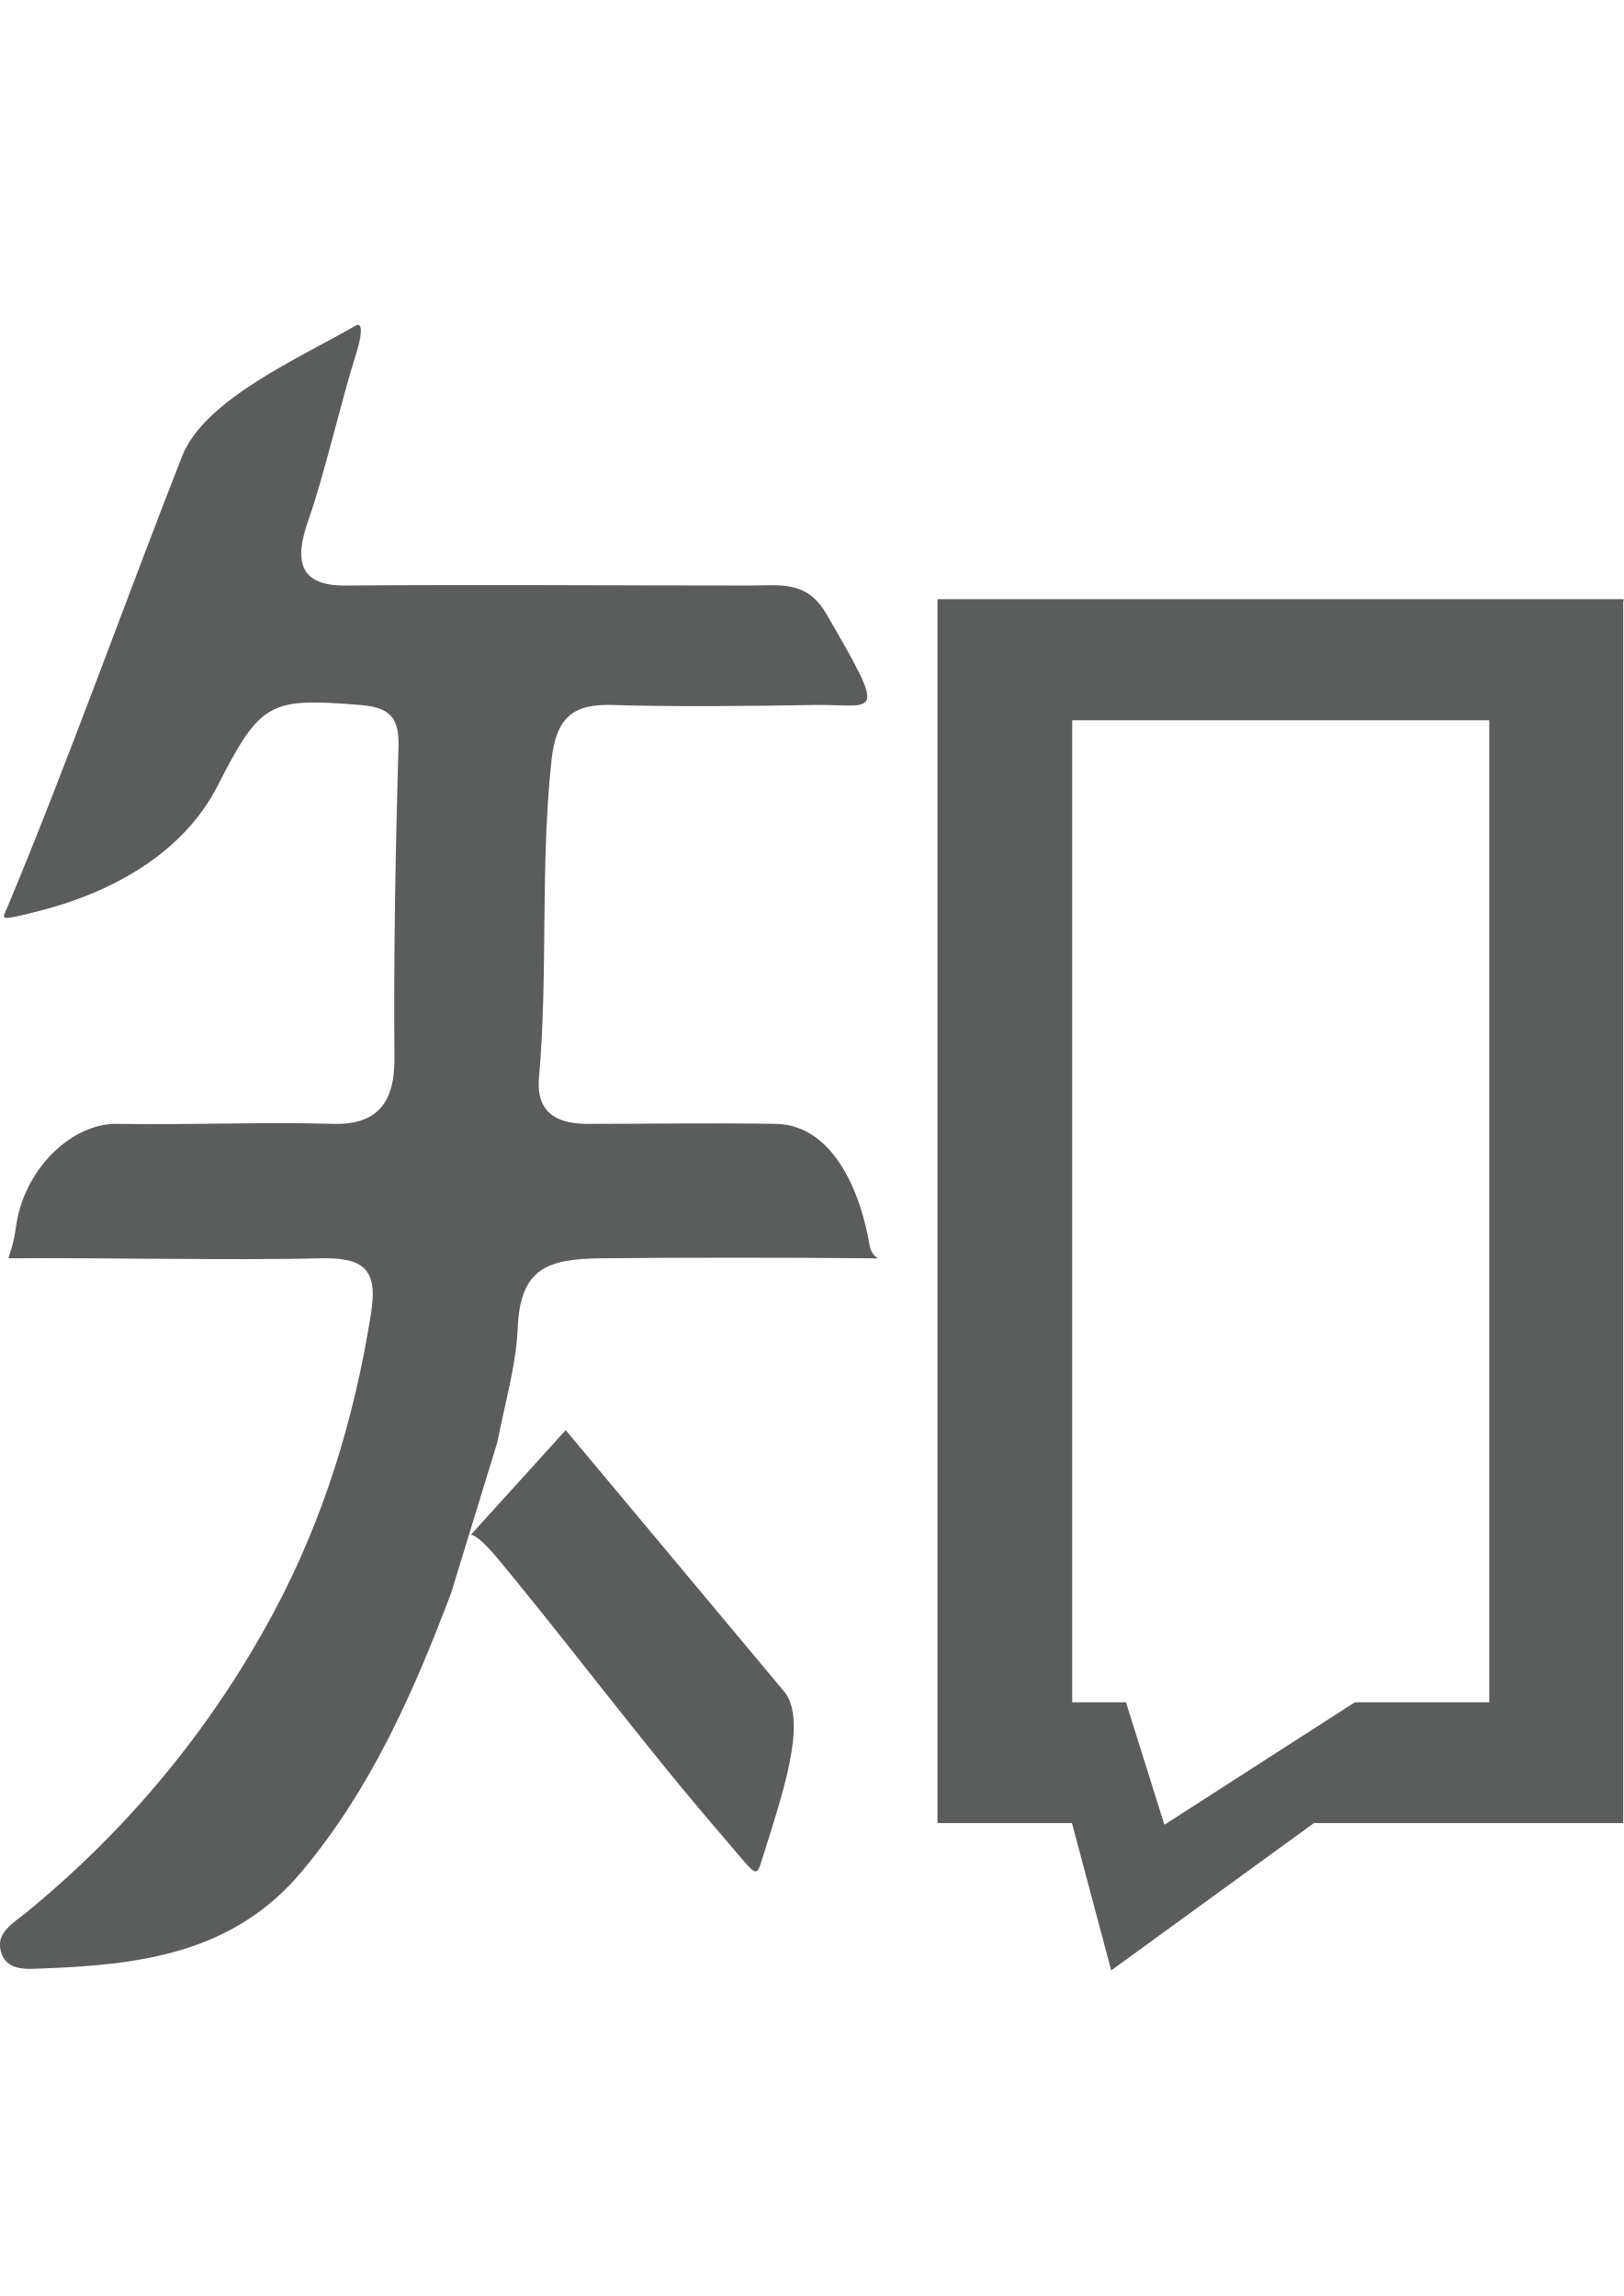
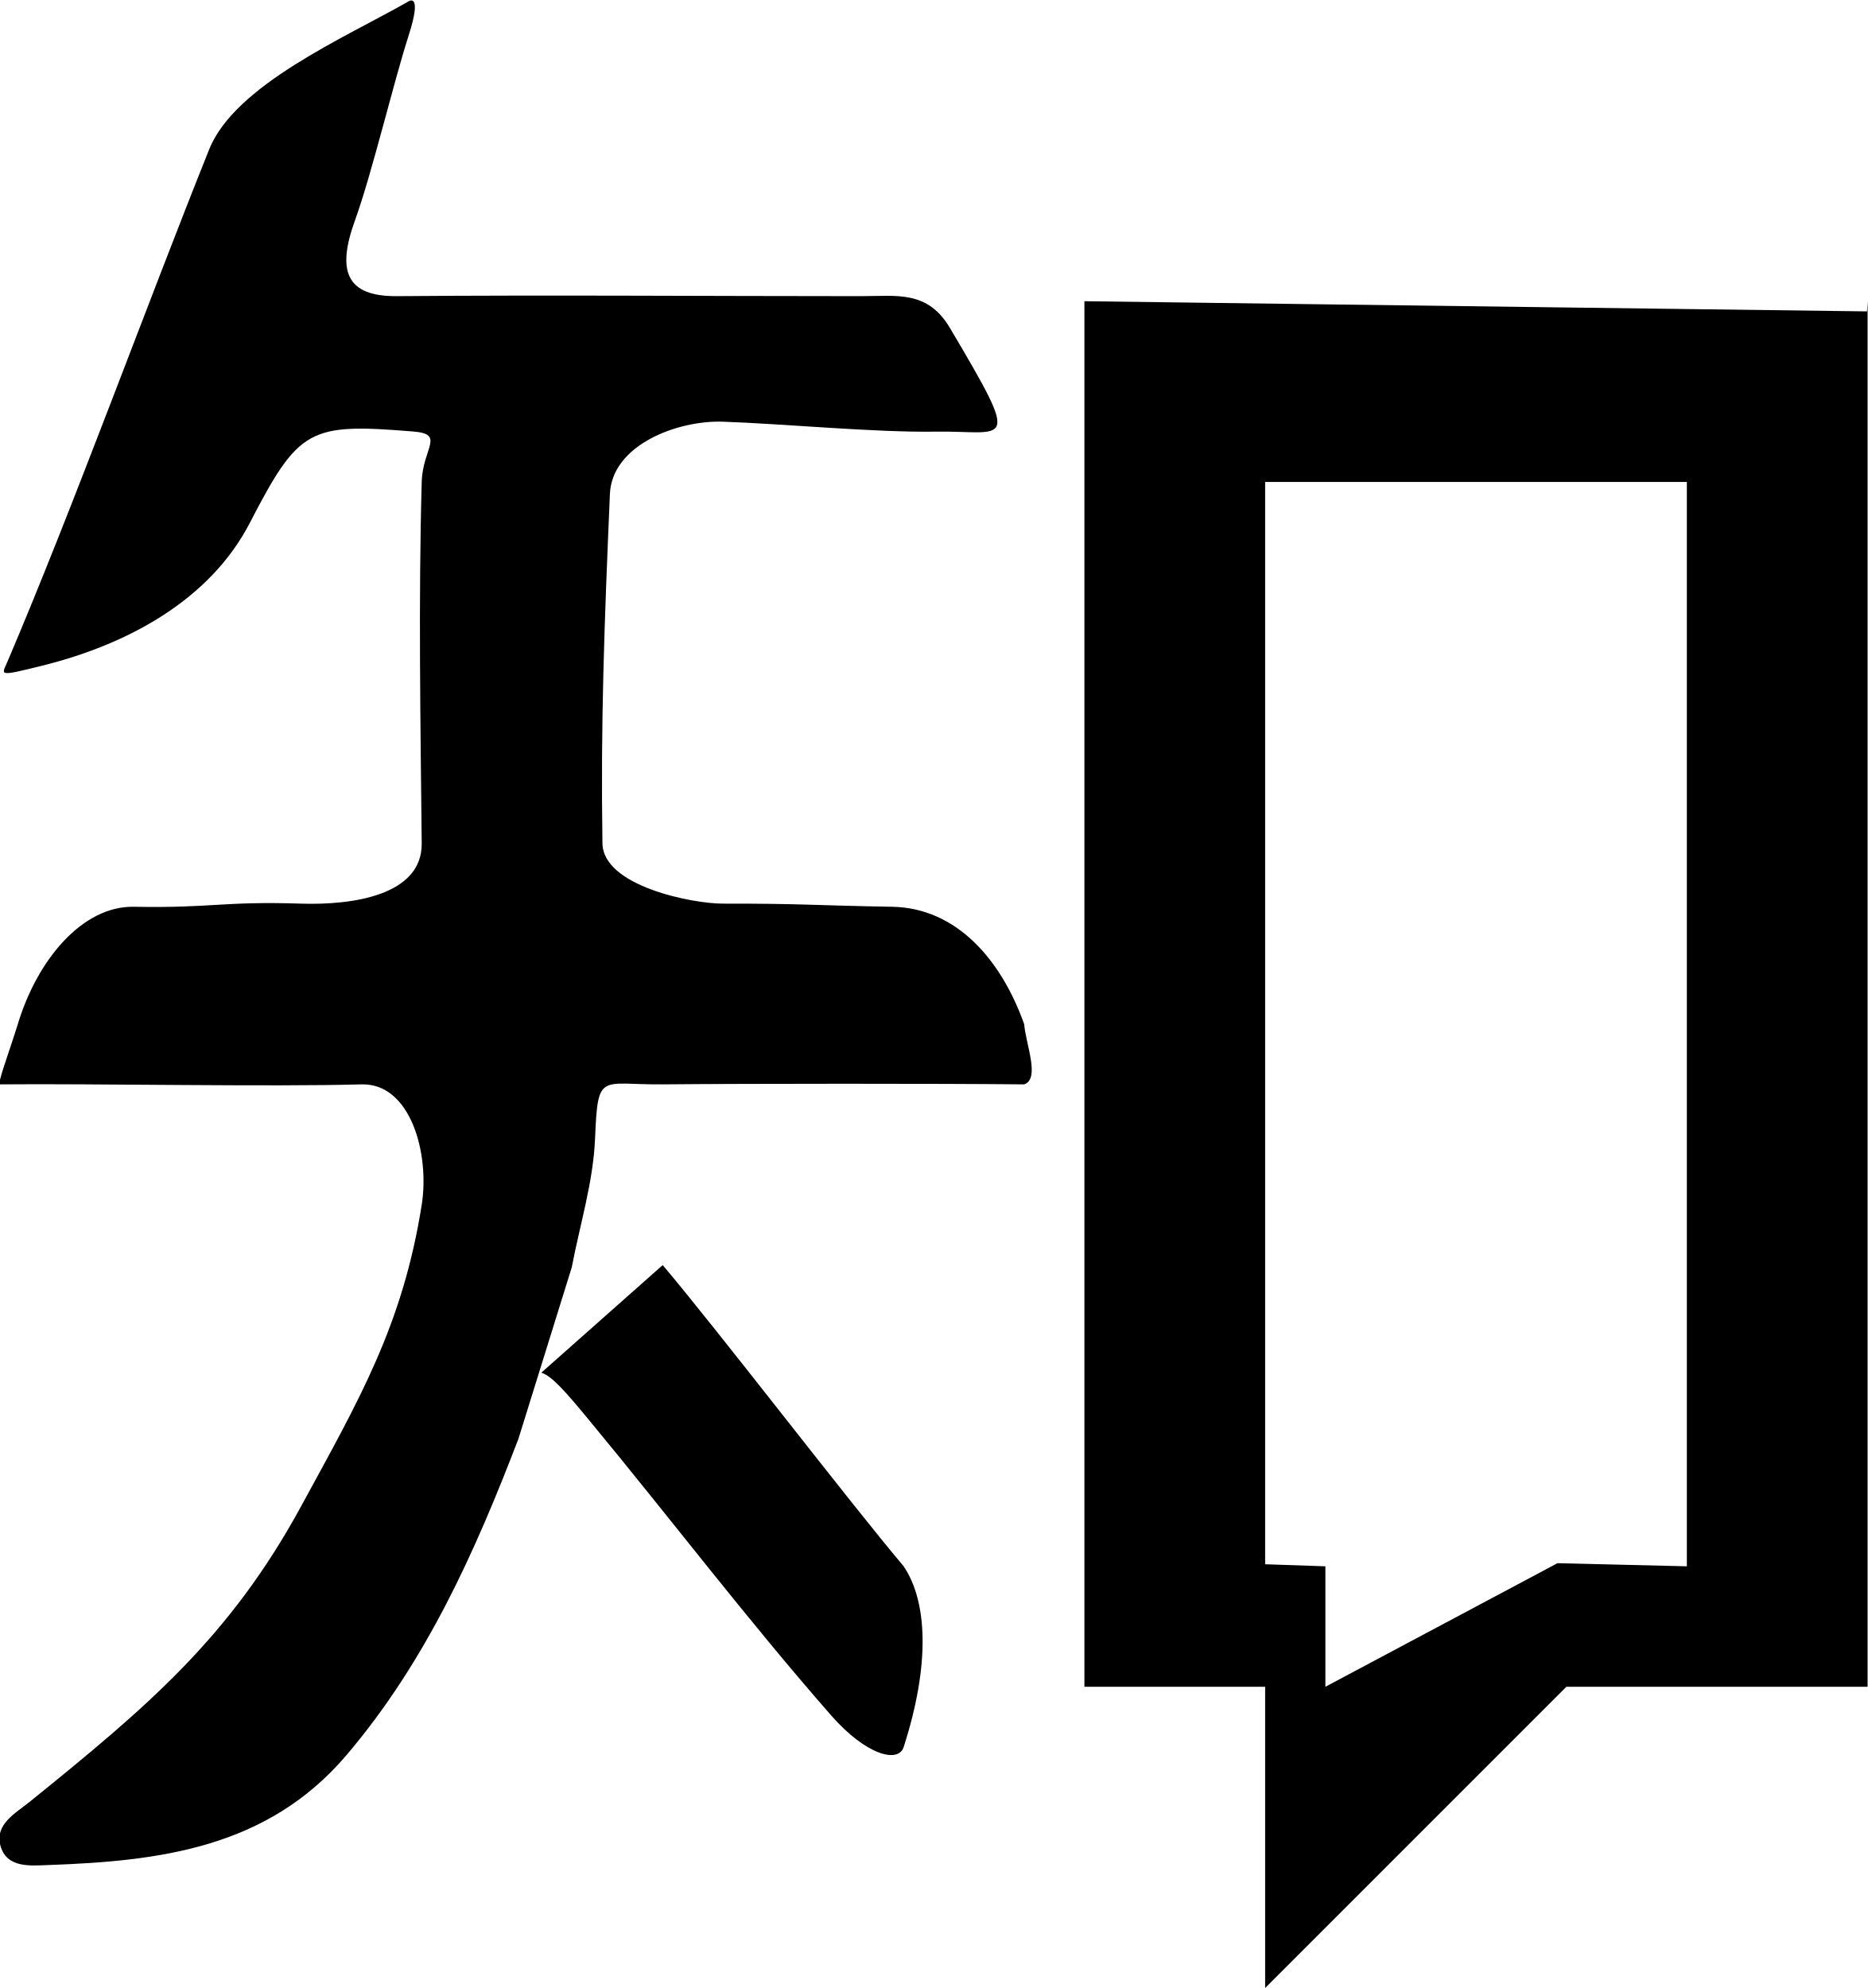
- <svg xmlns="http://www.w3.org/2000/svg" version="1.1" id="图层_1" x="0px" y="0px" viewBox="0 0 595.3 841.9" enable-background="new 0 0 595.3 841.9" xml:space="preserve">
-   <path fill="#5B5C5C" d="M172.7,562.7c3.3,1,7.7,6.1,14.9,15c26,31.8,50.6,64.7,77.5,95.8c11.1,12.9,12,15.4,13.7,10.1  c8.5-26.8,16.8-51.3,9.3-62.6c-17.7-21.2-63-75.4-80.7-96.6L172.7,562.7z" />
-   <path fill="#5B5C5C" d="M182.4,528.6c2.6-13.8,6.8-27.6,7.4-41.5c0.9-21.9,10.6-25.5,30.6-25.7c26.1-0.3,72.2-0.3,98.6,0  c5.8,0.1,0.7,0.7-0.2-4.8c-3.3-20-13.6-44.1-34.3-44.5c-25.3-0.4-43.7,0-69.1,0c-9.7,0-19-3-17.8-16.8c3.4-38.8,0.4-77.8,4.6-116.6  c1.7-15.6,7.9-20.7,22.5-20.2c19.3,0.7,54.2,0.4,73.5,0c22.7-0.4,27.9,6.4,4.7-33.5c-7.2-12.3-16.9-10.3-28.3-10.3  c-48.4,0-99.5-0.4-148,0c-16.3,0.1-19.2-8.2-13.4-24.4c5.5-15.5,12.1-44,17.1-59.7c4.6-14.6-0.1-11.1-0.1-11.1  c-20.2,11.7-55.2,26.9-63.4,47.7C46.8,218.1,23.8,282.4,2.6,332.9c-1.9,4.4-3.3,4.9,11.1,1.3c26.8-6.7,53.3-21,66.1-46.1  c15.7-30.8,19-32.3,52.2-29.6c10.2,0.8,14.4,4,14.1,14.9c-1.1,38.1-1.8,76.3-1.5,114.5c0.2,16.9-6.7,24.7-22.8,24.2  c-25.3-0.8-53.6,0.5-78.9,0c-16.3-0.3-34.3,16.3-37.1,38.2c-1.2,8.5-3.3,11-2.4,11.1c29.1-0.3,84.4,0.8,113.4,0  c15.6-0.4,21.9,3.1,19.3,19.7C130,520,118.7,557,100.2,591.5C77.3,634.1,47,670.7,9.5,701.4c-4.4,3.6-11.1,7.2-9.2,14.1  c2,7.4,9.6,6.5,15.2,6.3c35.5-1.3,69.9-5.4,95.1-35.5c25.4-30.3,41-65.7,54.8-102.2L182.4,528.6z" />
-   <path fill="#5B5C5C" d="M393.1,624.2V264.1H546v360.1h-49.3l-69.8,44.9l-14.1-44.9H393.1 M595.3,219.7H343.7v448.8h49.3l14.4,54  l74.3-54h113.4V220.8" />
+ <svg xmlns="http://www.w3.org/2000/svg" preserveAspectRatio="xMidYMid" width="31" height="33" viewBox="0 0 31 33">
+   <defs>
+     <style>
+       .cls-1 {
+         fill: #000;
+         fill-rule: evenodd;
+       }
+     </style>
+   </defs>
+   <path d="M26.000,28.000 L21.000,33.000 L21.000,28.000 L18.000,28.000 L18.000,5.000 L30.990,5.169 L31.000,5.000 L31.000,28.000 L26.000,28.000 ZM28.000,8.000 L21.000,8.000 L21.000,25.966 L22.000,26.000 L22.000,28.000 L25.853,25.948 L28.000,26.000 L28.000,8.000 ZM11.000,18.000 C9.958,18.010 9.924,17.781 9.877,18.905 C9.847,19.620 9.626,20.326 9.491,21.036 L8.605,23.885 C7.887,25.758 7.075,27.578 5.750,29.136 C4.436,30.679 2.647,30.894 0.797,30.959 C0.509,30.969 0.110,31.015 0.007,30.637 C-0.089,30.282 0.260,30.097 0.487,29.914 C2.436,28.338 3.808,27.190 5.000,25.000 C5.966,23.226 6.684,21.996 7.000,20.000 C7.135,19.145 6.814,17.977 6.000,18.000 C4.488,18.043 1.513,17.985 -0.000,18.000 C-0.049,17.995 0.134,17.516 0.291,17.016 C0.615,15.926 1.373,15.036 2.222,15.052 C3.541,15.076 3.682,14.958 5.000,15.000 C5.835,15.027 7.009,14.868 7.000,14.000 C6.980,12.040 6.945,9.959 7.000,8.000 C7.016,7.438 7.394,7.207 6.862,7.163 C5.133,7.022 4.963,7.101 4.145,8.683 C3.477,9.972 2.099,10.703 0.704,11.049 C-0.049,11.236 0.028,11.210 0.124,10.983 C1.228,8.390 2.427,5.083 3.473,2.478 C3.903,1.408 5.723,0.627 6.776,0.026 C6.776,0.026 7.022,-0.152 6.781,0.596 C6.522,1.402 6.178,2.867 5.891,3.662 C5.590,4.493 5.740,4.923 6.589,4.916 C9.111,4.895 11.772,4.916 14.295,4.916 C14.890,4.916 15.396,4.816 15.769,5.446 C16.982,7.492 16.707,7.146 15.527,7.165 C14.518,7.181 13.008,7.034 12.000,7.000 C11.237,6.974 10.159,7.390 10.124,8.197 C10.030,10.385 9.970,11.999 10.000,14.000 C10.011,14.711 11.496,15.001 12.000,15.000 C13.319,14.998 13.489,15.029 14.808,15.052 C15.885,15.070 16.624,15.943 17.000,17.000 C17.027,17.334 17.269,17.909 17.000,18.000 C15.623,17.986 12.358,17.987 11.000,18.000 ZM15.000,26.000 C15.393,26.583 15.444,27.623 15.000,29.000 C14.912,29.274 14.377,29.137 13.798,28.477 C12.399,26.881 11.116,25.189 9.763,23.555 C9.385,23.098 9.158,22.839 8.985,22.786 L11.000,21.000 C11.922,22.089 14.080,24.910 15.000,26.000 Z" class="cls-1" />
</svg>
